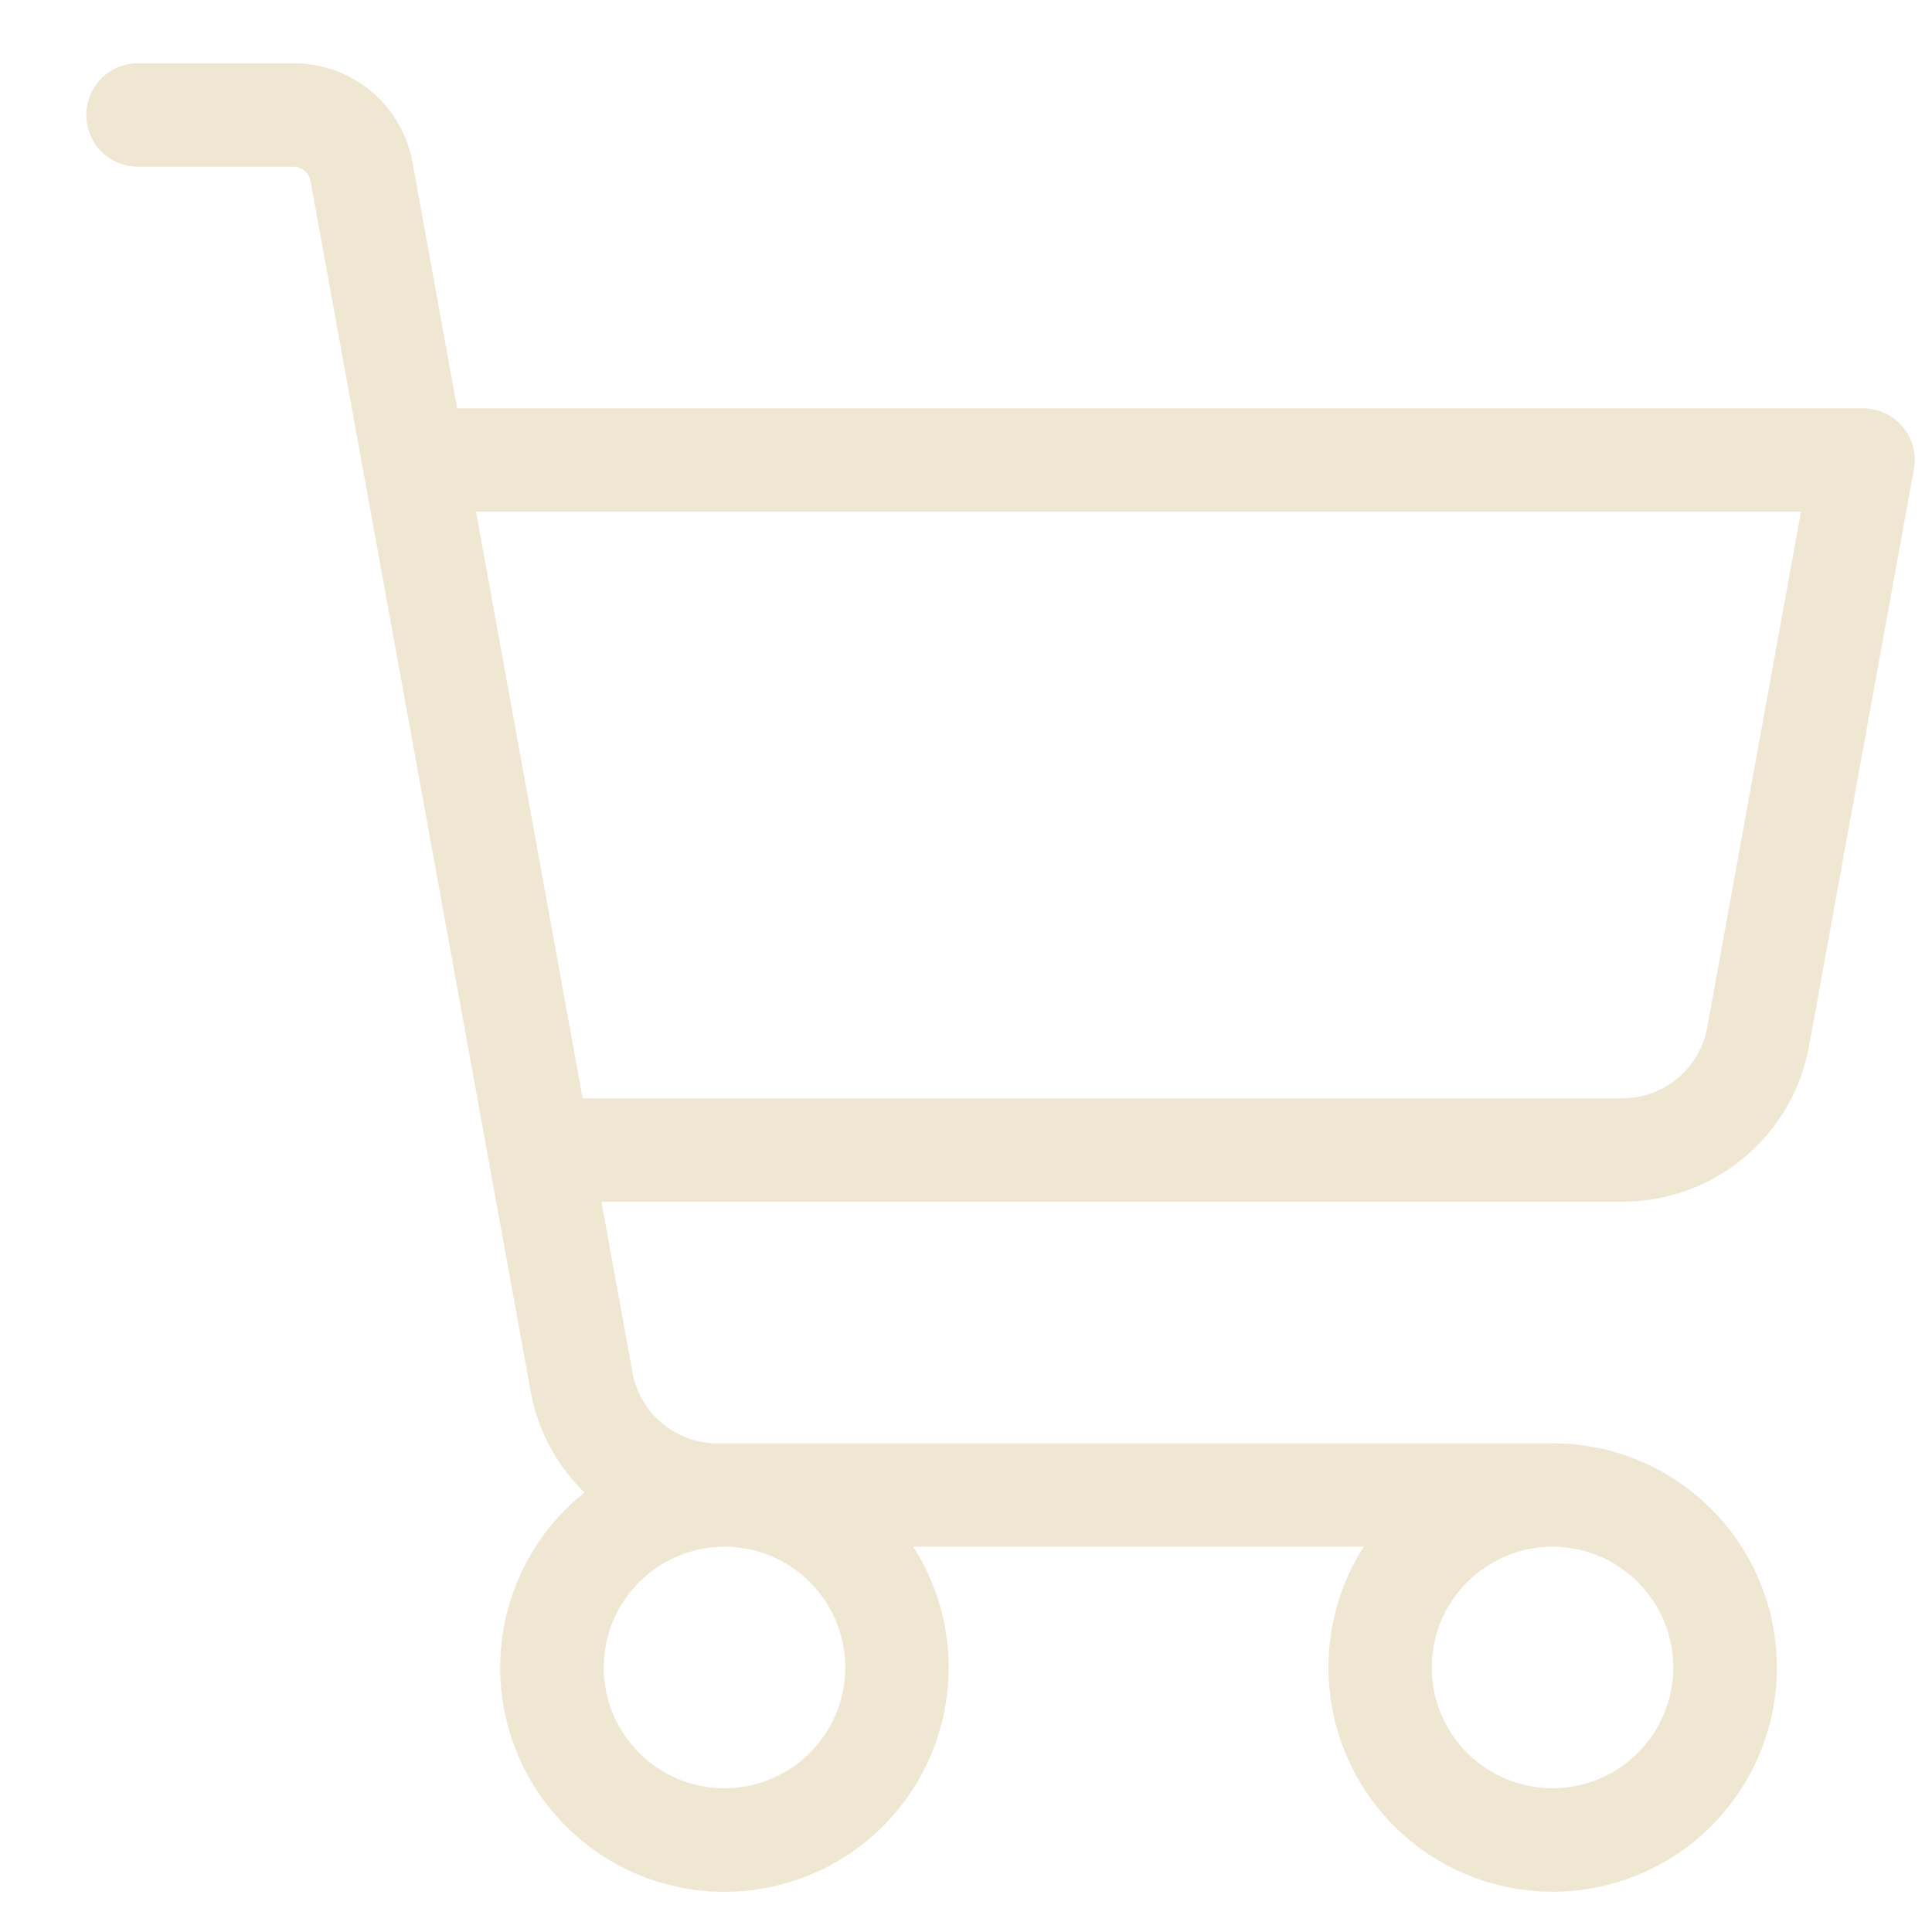
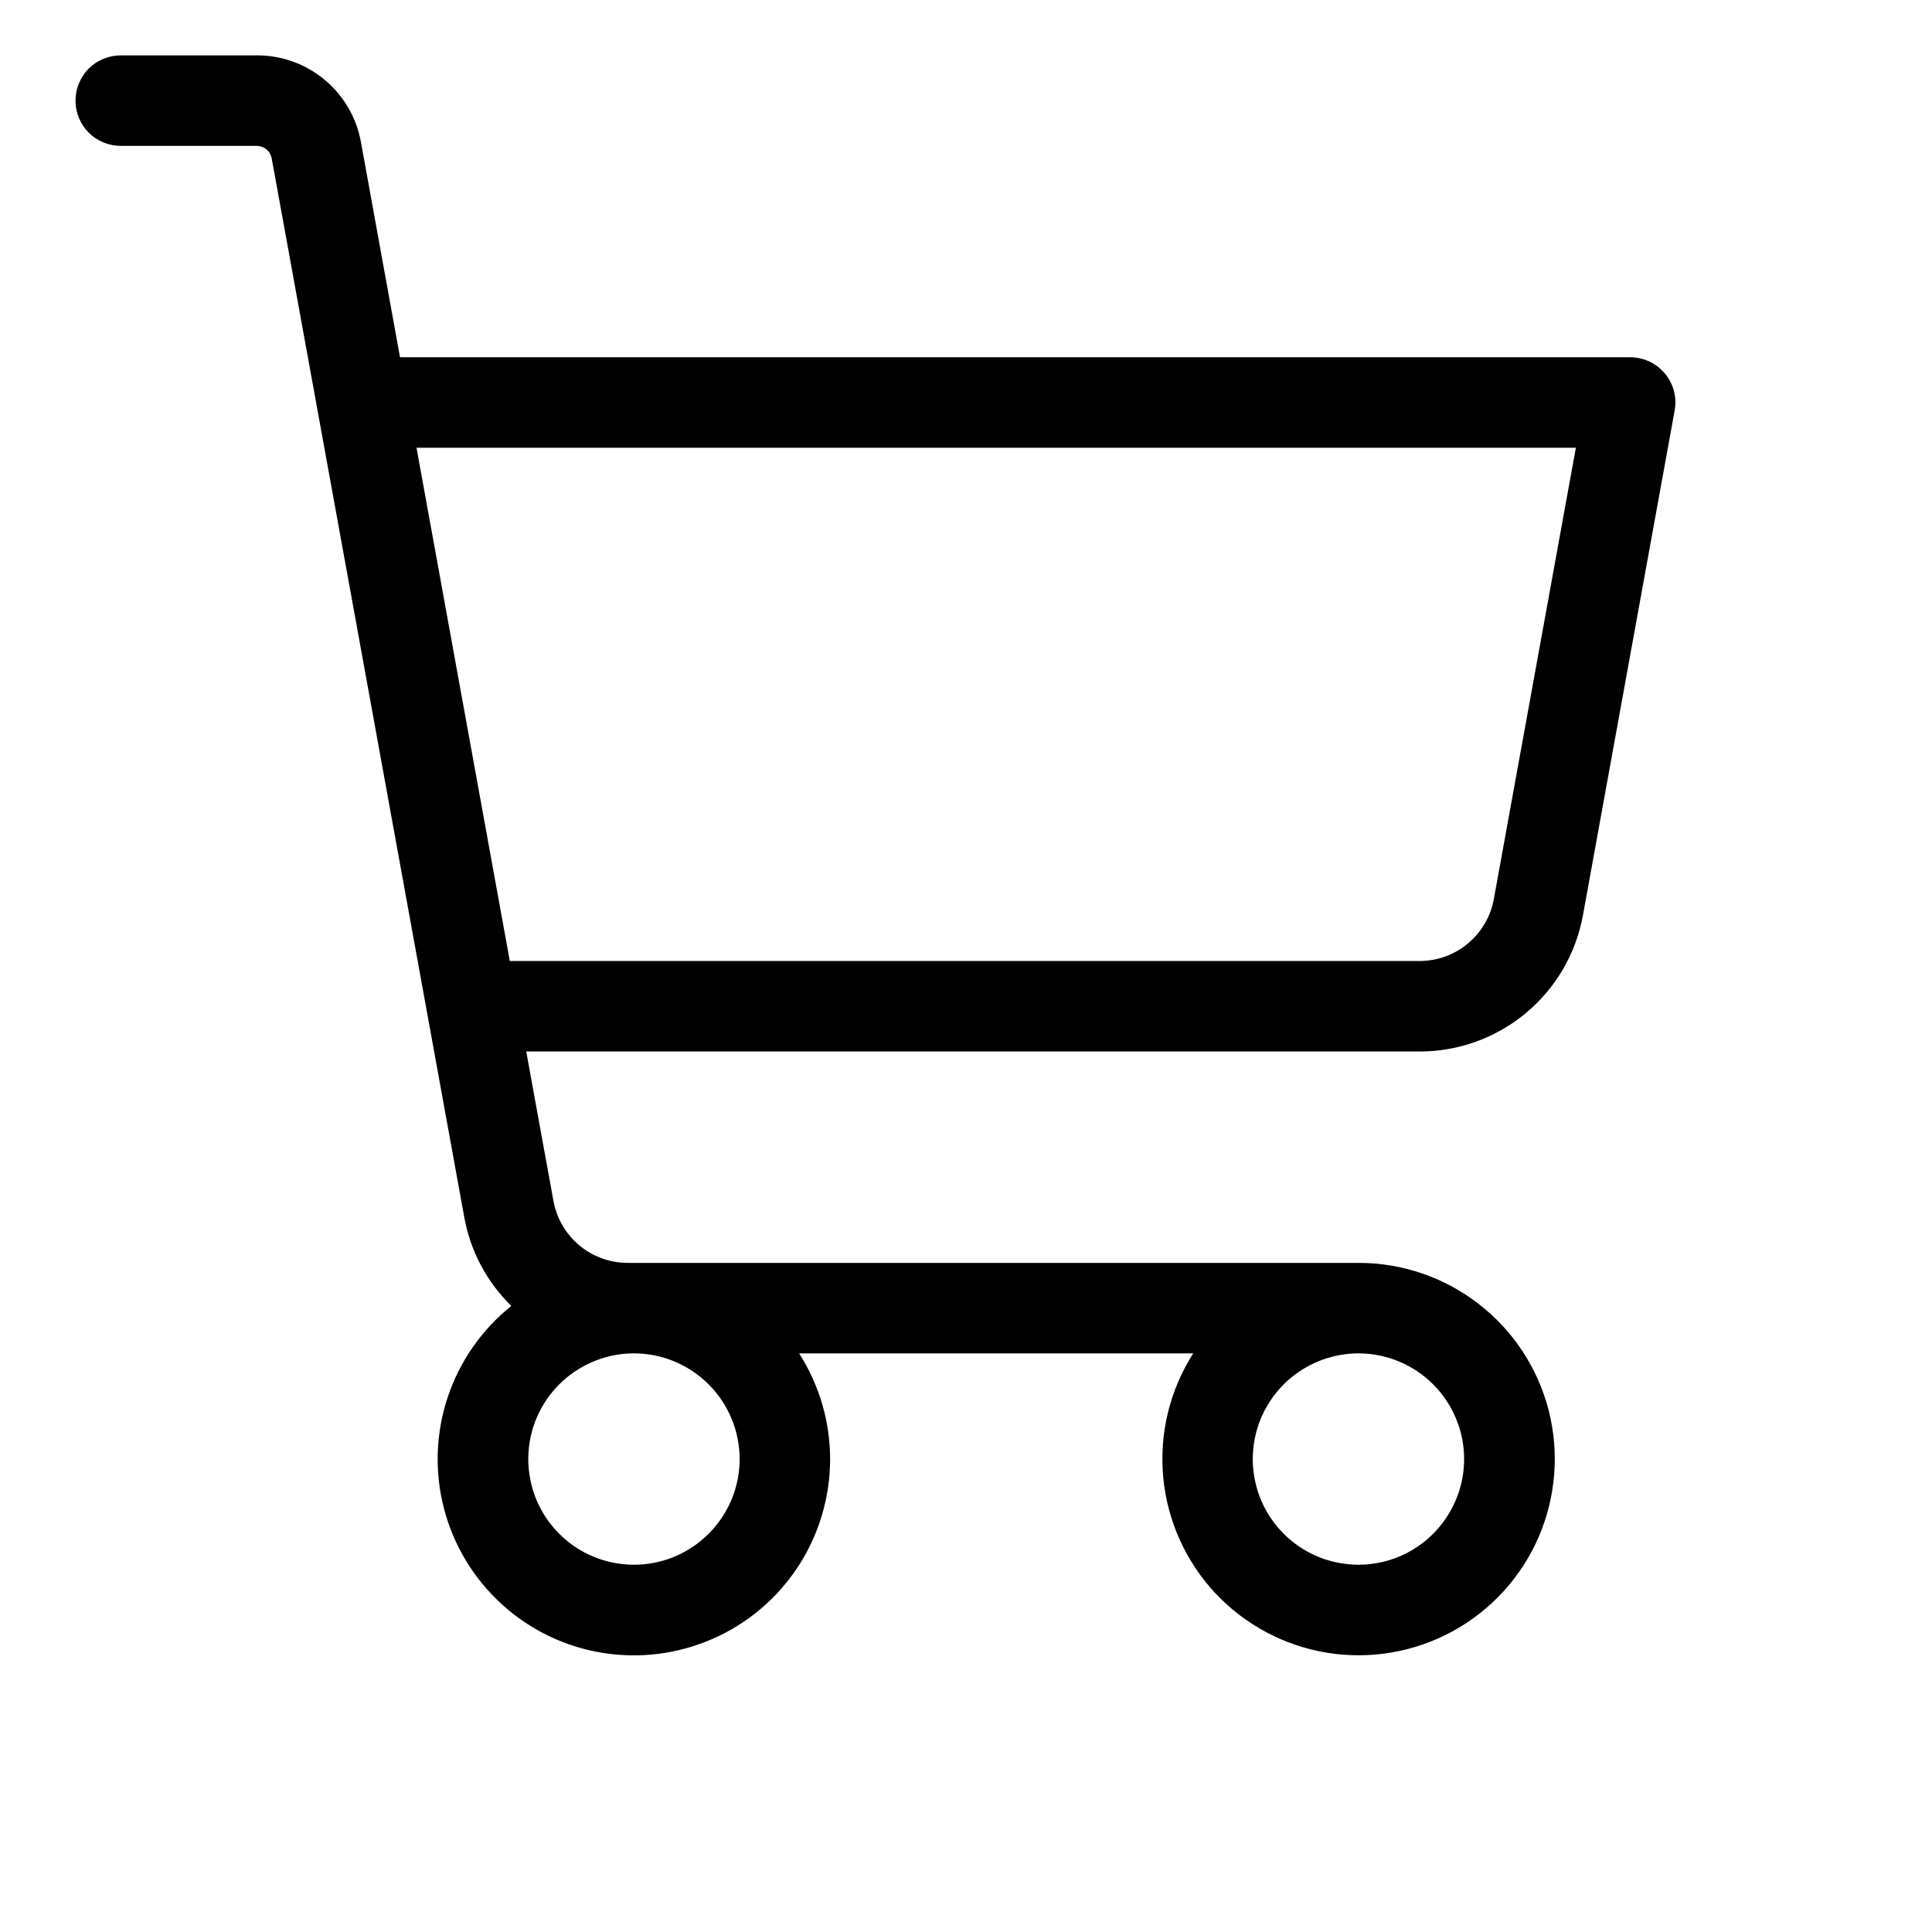
- <svg xmlns="http://www.w3.org/2000/svg" width="21" height="21" viewBox="0 0 21 21" fill="none">
-   <path d="M20.682 4.64C20.629 4.577 20.563 4.526 20.489 4.491C20.414 4.456 20.332 4.438 20.25 4.438H4.969L4.484 1.766C4.429 1.463 4.27 1.189 4.034 0.992C3.798 0.795 3.5 0.687 3.192 0.688H1.5C1.351 0.688 1.208 0.747 1.102 0.852C0.997 0.958 0.938 1.101 0.938 1.25C0.938 1.399 0.997 1.542 1.102 1.648C1.208 1.753 1.351 1.812 1.5 1.812H3.188C3.232 1.812 3.275 1.827 3.309 1.855C3.344 1.883 3.367 1.923 3.375 1.966L5.767 15.119C5.842 15.539 6.047 15.925 6.352 16.223C5.984 16.517 5.709 16.912 5.561 17.359C5.412 17.806 5.397 18.287 5.516 18.743C5.635 19.198 5.884 19.61 6.232 19.927C6.58 20.245 7.013 20.455 7.477 20.531C7.942 20.608 8.419 20.548 8.851 20.359C9.283 20.171 9.65 19.861 9.91 19.467C10.169 19.074 10.308 18.614 10.312 18.142C10.315 17.671 10.181 17.209 9.927 16.812H14.823C14.531 17.269 14.4 17.809 14.45 18.348C14.499 18.887 14.727 19.394 15.096 19.79C15.466 20.185 15.957 20.446 16.491 20.532C17.026 20.617 17.574 20.523 18.049 20.262C18.523 20.002 18.898 19.591 19.113 19.095C19.328 18.598 19.372 18.044 19.238 17.519C19.103 16.995 18.798 16.53 18.37 16.199C17.942 15.867 17.416 15.687 16.875 15.688H7.797C7.578 15.688 7.365 15.611 7.196 15.47C7.028 15.329 6.914 15.134 6.875 14.918L6.537 13.062H17.634C18.117 13.063 18.585 12.893 18.956 12.584C19.327 12.274 19.578 11.845 19.664 11.369L20.803 5.1C20.818 5.019 20.815 4.936 20.794 4.857C20.773 4.777 20.735 4.703 20.682 4.64ZM9.188 18.125C9.188 18.385 9.111 18.638 8.966 18.854C8.822 19.07 8.617 19.238 8.377 19.338C8.137 19.437 7.874 19.463 7.619 19.412C7.364 19.362 7.13 19.237 6.947 19.053C6.763 18.869 6.638 18.636 6.588 18.381C6.537 18.127 6.563 17.863 6.662 17.623C6.762 17.383 6.93 17.178 7.146 17.034C7.362 16.89 7.615 16.812 7.875 16.812C8.223 16.812 8.557 16.951 8.803 17.197C9.049 17.443 9.188 17.777 9.188 18.125ZM18.188 18.125C18.188 18.385 18.11 18.638 17.966 18.854C17.822 19.07 17.617 19.238 17.377 19.338C17.137 19.437 16.873 19.463 16.619 19.412C16.364 19.362 16.131 19.237 15.947 19.053C15.763 18.869 15.638 18.636 15.588 18.381C15.537 18.127 15.563 17.863 15.662 17.623C15.762 17.383 15.93 17.178 16.146 17.034C16.362 16.89 16.615 16.812 16.875 16.812C17.223 16.812 17.557 16.951 17.803 17.197C18.049 17.443 18.188 17.777 18.188 18.125ZM18.557 11.168C18.518 11.384 18.404 11.579 18.235 11.72C18.067 11.861 17.854 11.938 17.634 11.938H6.333L5.174 5.562H19.576L18.557 11.168Z" fill="#EFE7D2" />
+ <svg xmlns="http://www.w3.org/2000/svg" width="20" height="20" viewBox="0 0 24 24" fill="none">
+   <path d="M20.682 4.64C20.629 4.577 20.563 4.526 20.489 4.491C20.414 4.456 20.332 4.438 20.25 4.438H4.969L4.484 1.766C4.429 1.463 4.27 1.189 4.034 0.992C3.798 0.795 3.5 0.687 3.192 0.688H1.5C1.351 0.688 1.208 0.747 1.102 0.852C0.997 0.958 0.938 1.101 0.938 1.25C0.938 1.399 0.997 1.542 1.102 1.648C1.208 1.753 1.351 1.812 1.5 1.812H3.188C3.232 1.812 3.275 1.827 3.309 1.855C3.344 1.883 3.367 1.923 3.375 1.966L5.767 15.119C5.842 15.539 6.047 15.925 6.352 16.223C5.984 16.517 5.709 16.912 5.561 17.359C5.412 17.806 5.397 18.287 5.516 18.743C5.635 19.198 5.884 19.61 6.232 19.927C6.58 20.245 7.013 20.455 7.477 20.531C7.942 20.608 8.419 20.548 8.851 20.359C9.283 20.171 9.65 19.861 9.91 19.467C10.169 19.074 10.308 18.614 10.312 18.142C10.315 17.671 10.181 17.209 9.927 16.812H14.823C14.531 17.269 14.4 17.809 14.45 18.348C14.499 18.887 14.727 19.394 15.096 19.79C15.466 20.185 15.957 20.446 16.491 20.532C17.026 20.617 17.574 20.523 18.049 20.262C18.523 20.002 18.898 19.591 19.113 19.095C19.328 18.598 19.372 18.044 19.238 17.519C19.103 16.995 18.798 16.53 18.37 16.199C17.942 15.867 17.416 15.687 16.875 15.688H7.797C7.578 15.688 7.365 15.611 7.196 15.47C7.028 15.329 6.914 15.134 6.875 14.918L6.537 13.062H17.634C18.117 13.063 18.585 12.893 18.956 12.584C19.327 12.274 19.578 11.845 19.664 11.369L20.803 5.1C20.818 5.019 20.815 4.936 20.794 4.857C20.773 4.777 20.735 4.703 20.682 4.64ZM9.188 18.125C9.188 18.385 9.111 18.638 8.966 18.854C8.822 19.07 8.617 19.238 8.377 19.338C8.137 19.437 7.874 19.463 7.619 19.412C7.364 19.362 7.13 19.237 6.947 19.053C6.763 18.869 6.638 18.636 6.588 18.381C6.537 18.127 6.563 17.863 6.662 17.623C6.762 17.383 6.93 17.178 7.146 17.034C7.362 16.89 7.615 16.812 7.875 16.812C8.223 16.812 8.557 16.951 8.803 17.197C9.049 17.443 9.188 17.777 9.188 18.125ZM18.188 18.125C18.188 18.385 18.11 18.638 17.966 18.854C17.822 19.07 17.617 19.238 17.377 19.338C17.137 19.437 16.873 19.463 16.619 19.412C16.364 19.362 16.131 19.237 15.947 19.053C15.763 18.869 15.638 18.636 15.588 18.381C15.537 18.127 15.563 17.863 15.662 17.623C15.762 17.383 15.93 17.178 16.146 17.034C16.362 16.89 16.615 16.812 16.875 16.812C17.223 16.812 17.557 16.951 17.803 17.197C18.049 17.443 18.188 17.777 18.188 18.125ZM18.557 11.168C18.518 11.384 18.404 11.579 18.235 11.72C18.067 11.861 17.854 11.938 17.634 11.938H6.333L5.174 5.562H19.576L18.557 11.168Z" fill="currentColor" />
</svg>
